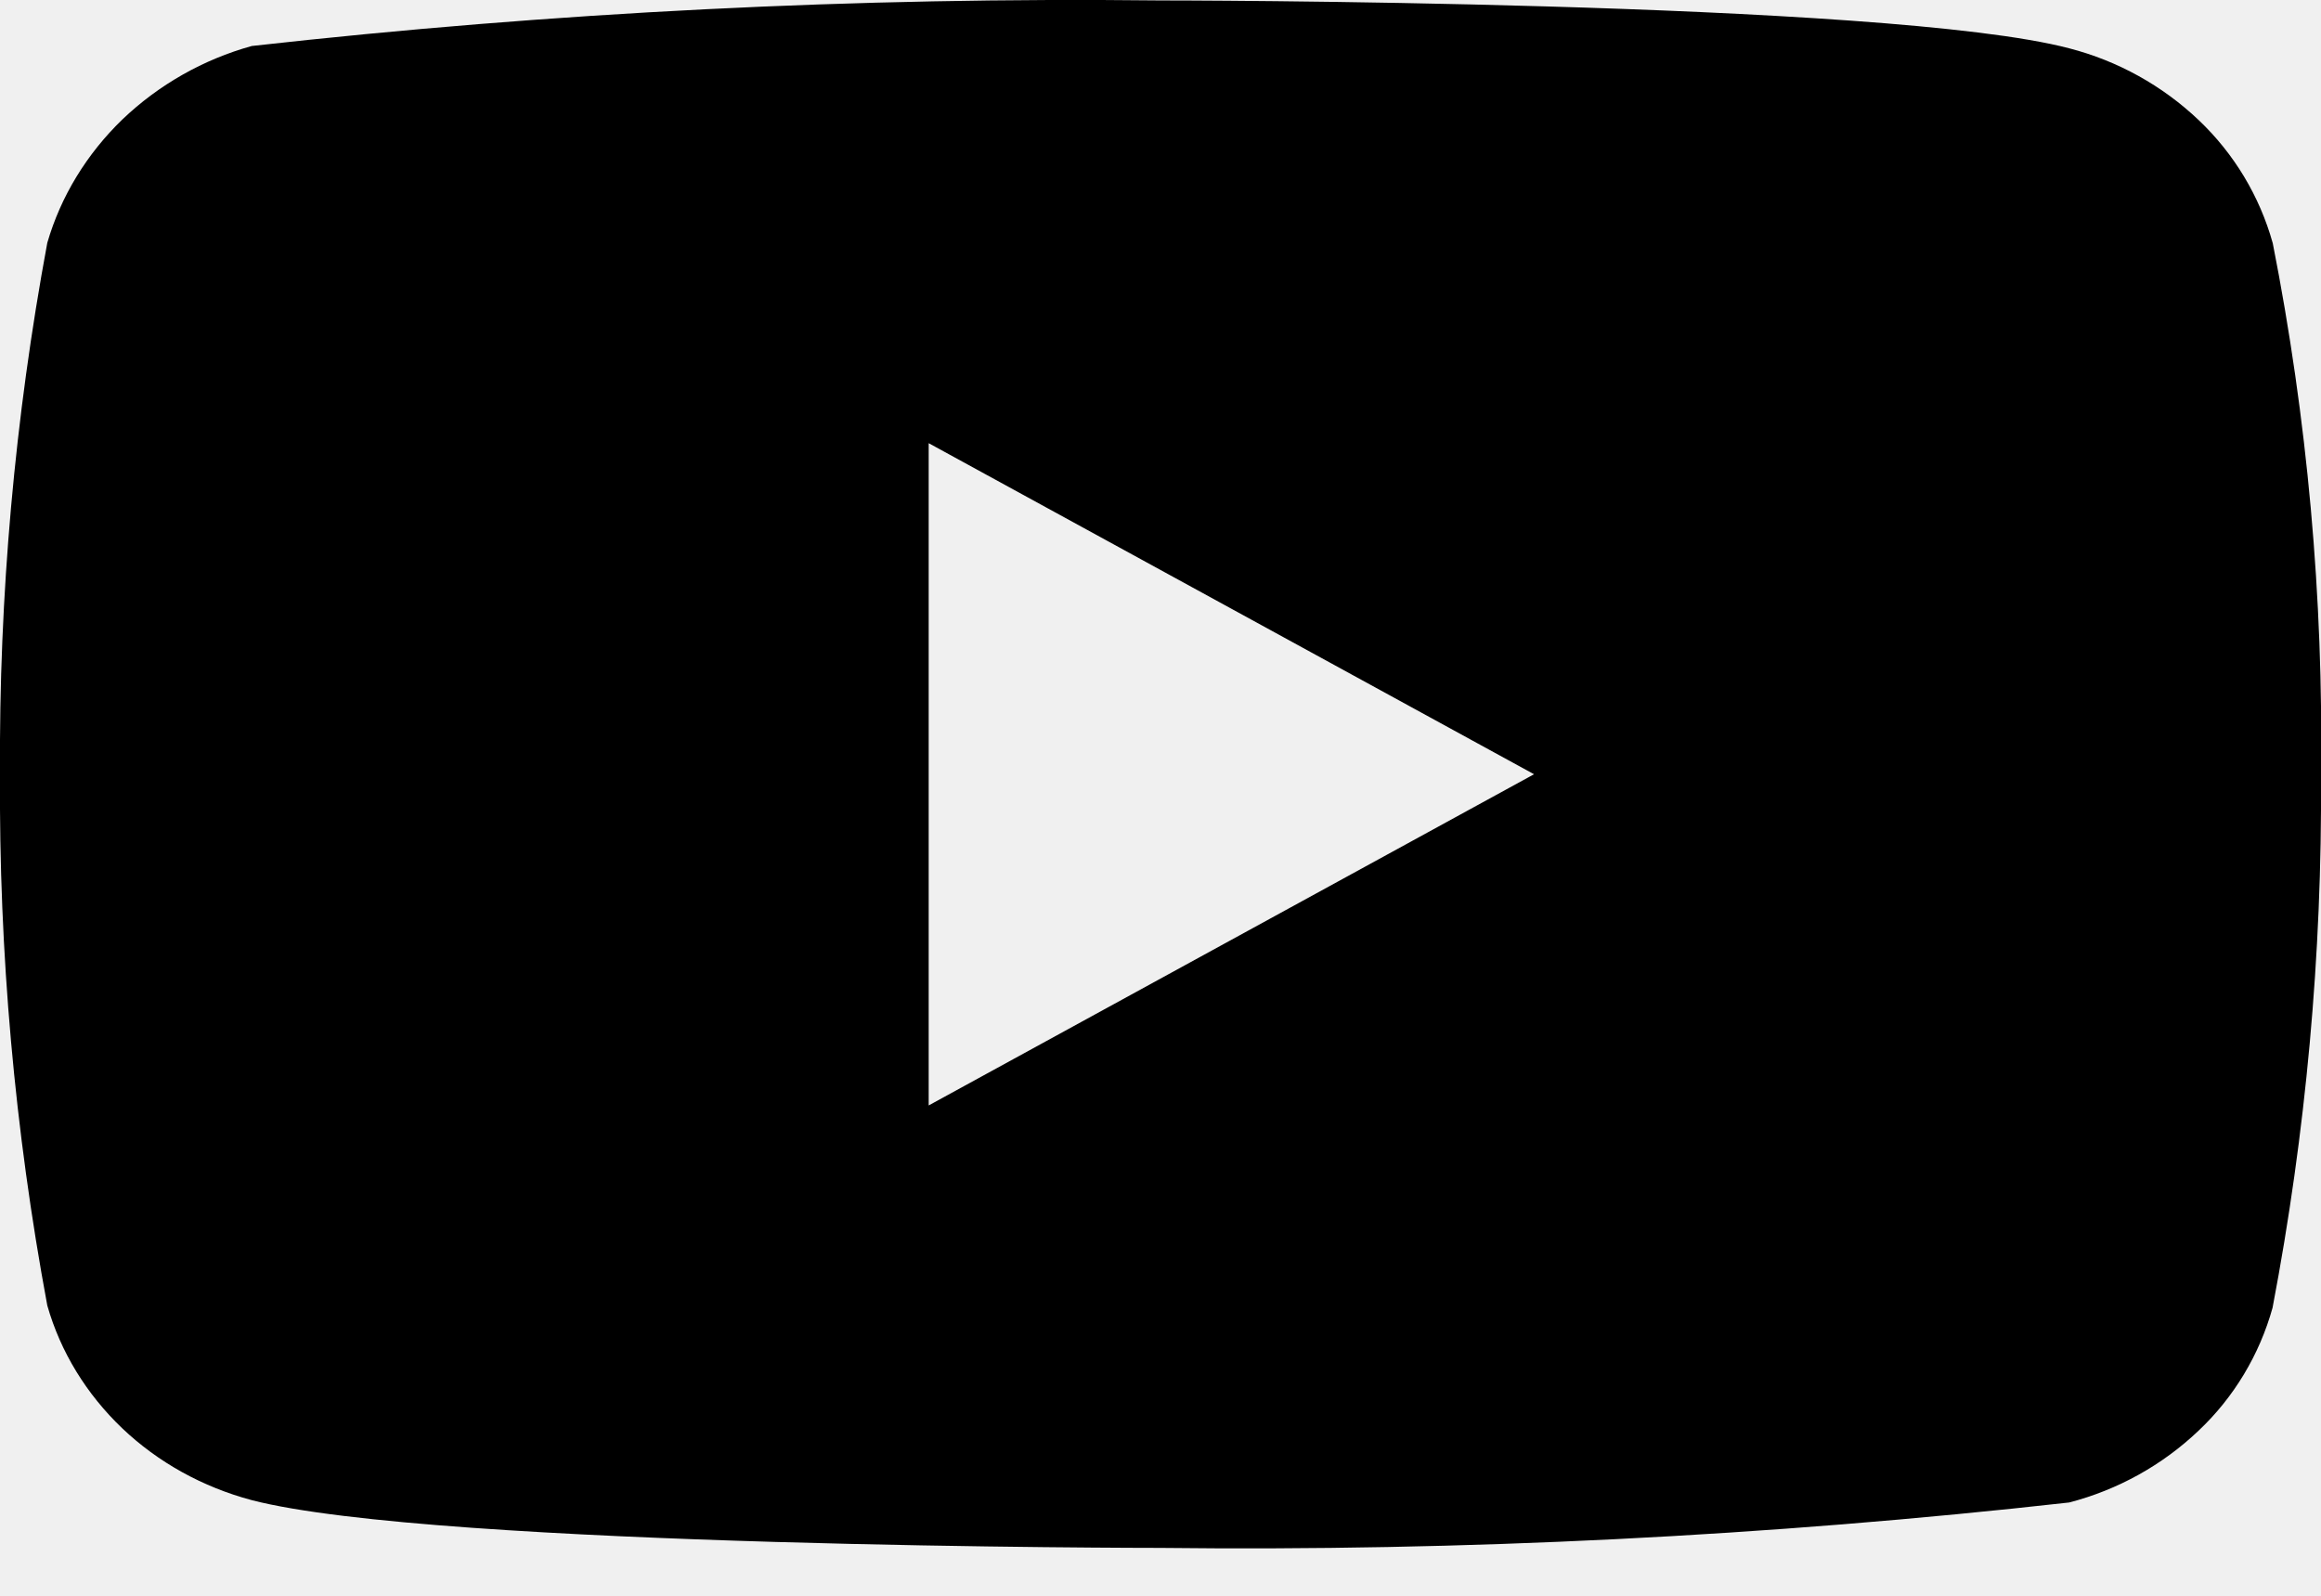
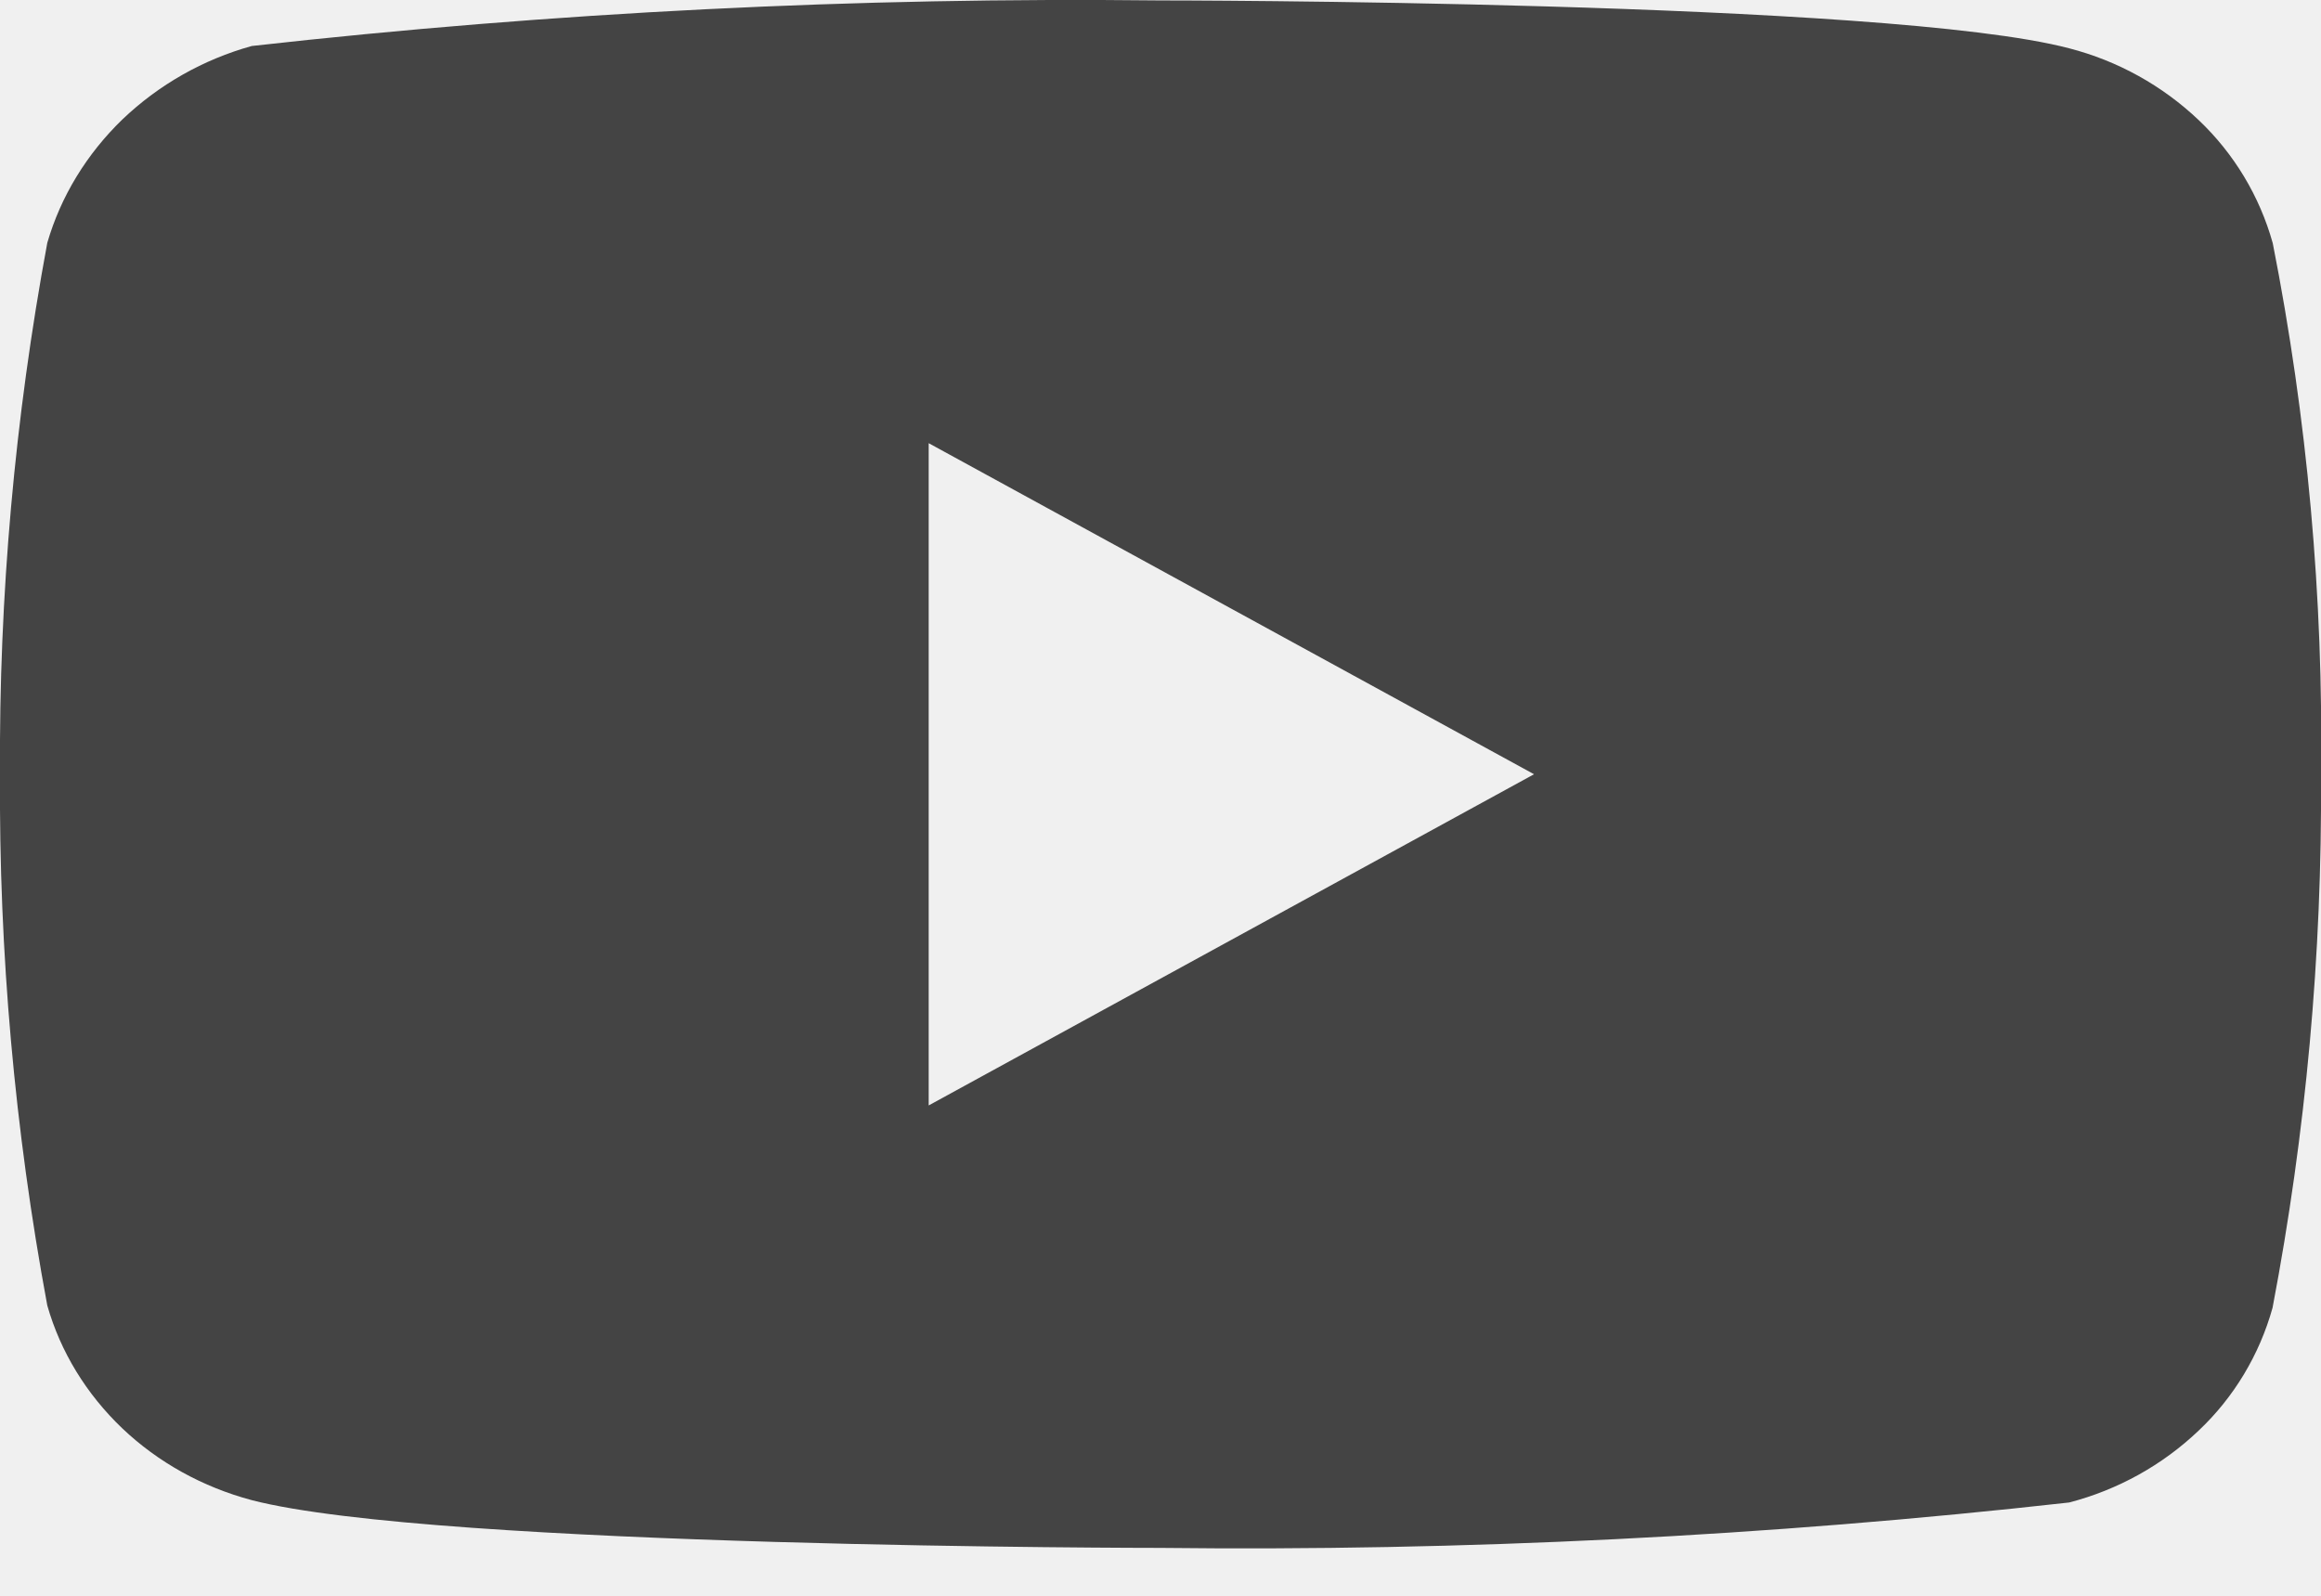
<svg xmlns="http://www.w3.org/2000/svg" width="16" height="11" fill="none">
  <g clip-path="url(#clip0_19415_1259)">
-     <path d="M15.667 1.675a1.857 1.857 0 00-.51-.847 2.034 2.034 0 00-.893-.495c-1.252-.33-6.268-.33-6.268-.33a51.083 51.083 0 00-6.26.314 2.107 2.107 0 00-.892.506c-.246.238-.425.53-.518.851A19.393 19.393 0 000 5.337C-.008 6.564.101 7.79.326 8.999c.091.32.27.611.516.846.248.236.556.406.894.496 1.27.329 6.26.329 6.26.329 2.094.024 4.188-.08 6.268-.313.335-.087.642-.257.892-.495.244-.23.42-.524.51-.847.23-1.207.342-2.434.334-3.663a17.72 17.72 0 00-.333-3.678zM6.402 7.619V3.055l4.173 2.282L6.402 7.62z" fill="#000" />
+     <path d="M15.667 1.675a1.857 1.857 0 00-.51-.847 2.034 2.034 0 00-.893-.495c-1.252-.33-6.268-.33-6.268-.33a51.083 51.083 0 00-6.26.314 2.107 2.107 0 00-.892.506c-.246.238-.425.53-.518.851A19.393 19.393 0 000 5.337C-.008 6.564.101 7.79.326 8.999c.091.32.27.611.516.846.248.236.556.406.894.496 1.27.329 6.26.329 6.26.329 2.094.024 4.188-.08 6.268-.313.335-.087.642-.257.892-.495.244-.23.42-.524.51-.847.23-1.207.342-2.434.334-3.663a17.72 17.72 0 00-.333-3.678zM6.402 7.619V3.055l4.173 2.282L6.402 7.62z" fill="#444" />
  </g>
  <defs>
    <clipPath id="clip0_19415_1259">
-       <path fill="#fff" d="M0 0h16v11H0z" />
+       <path fill="#444" d="M0 0h16v11H0z" />
    </clipPath>
  </defs>
</svg>
